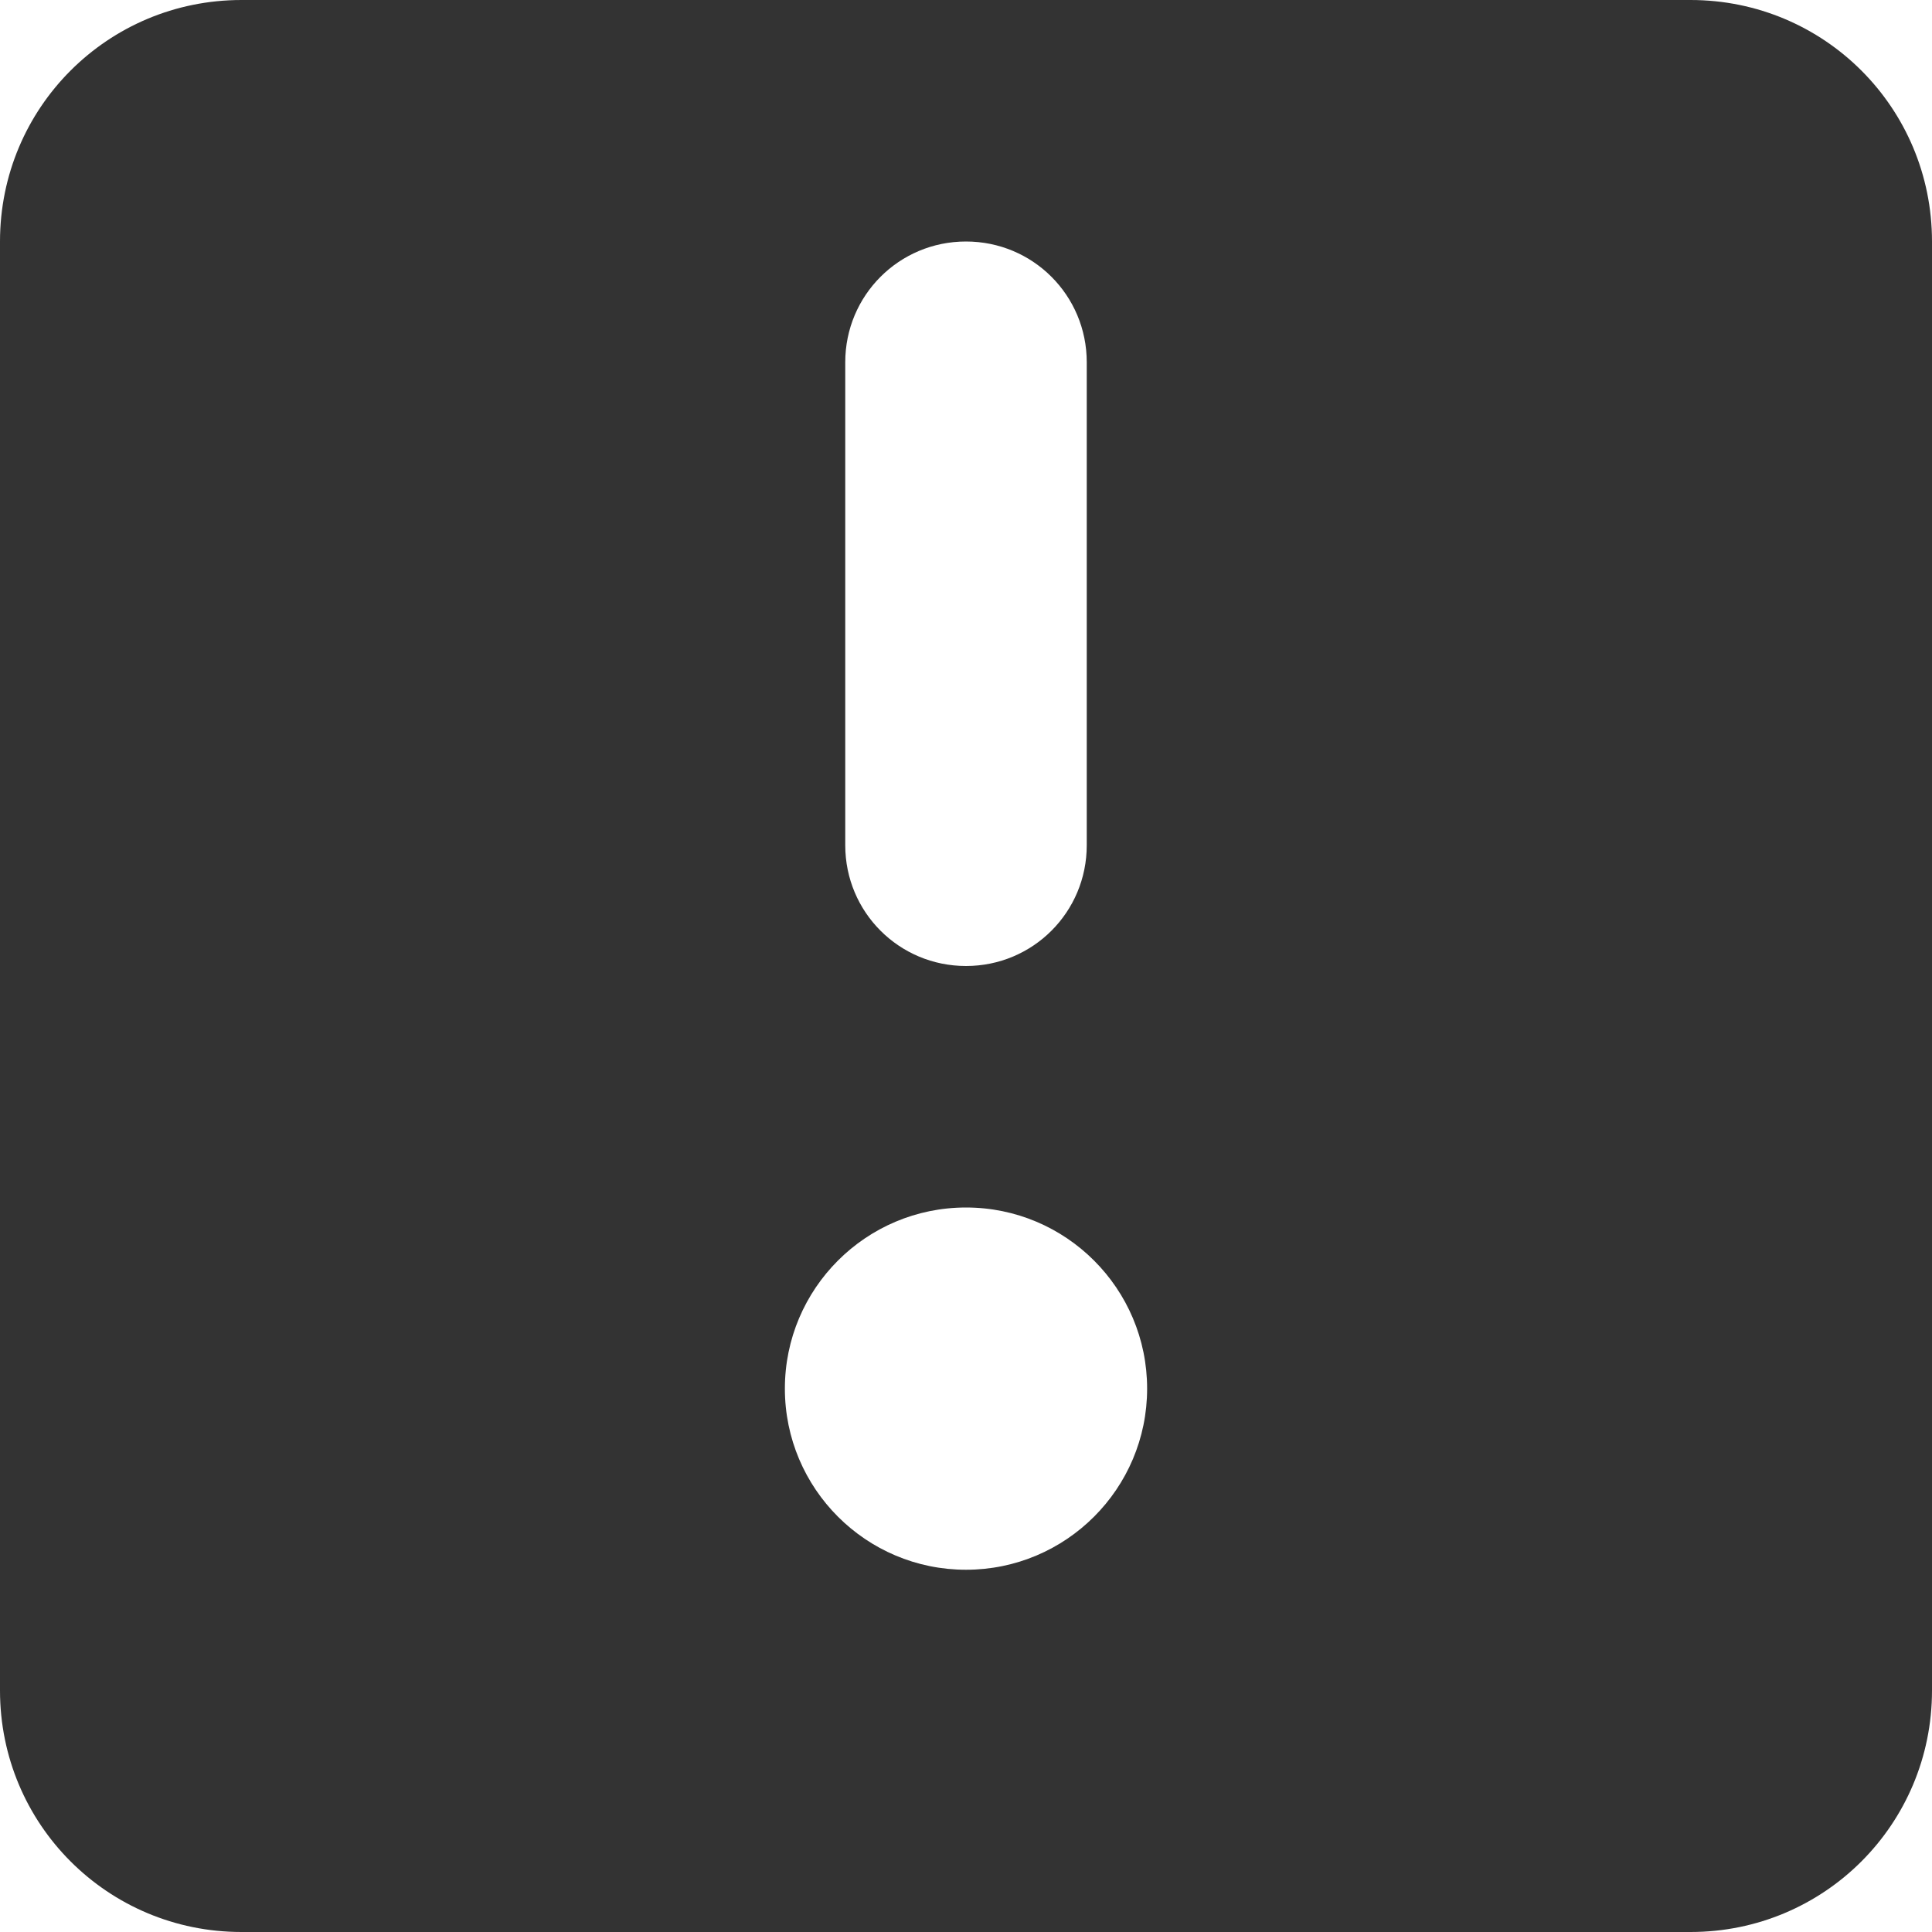
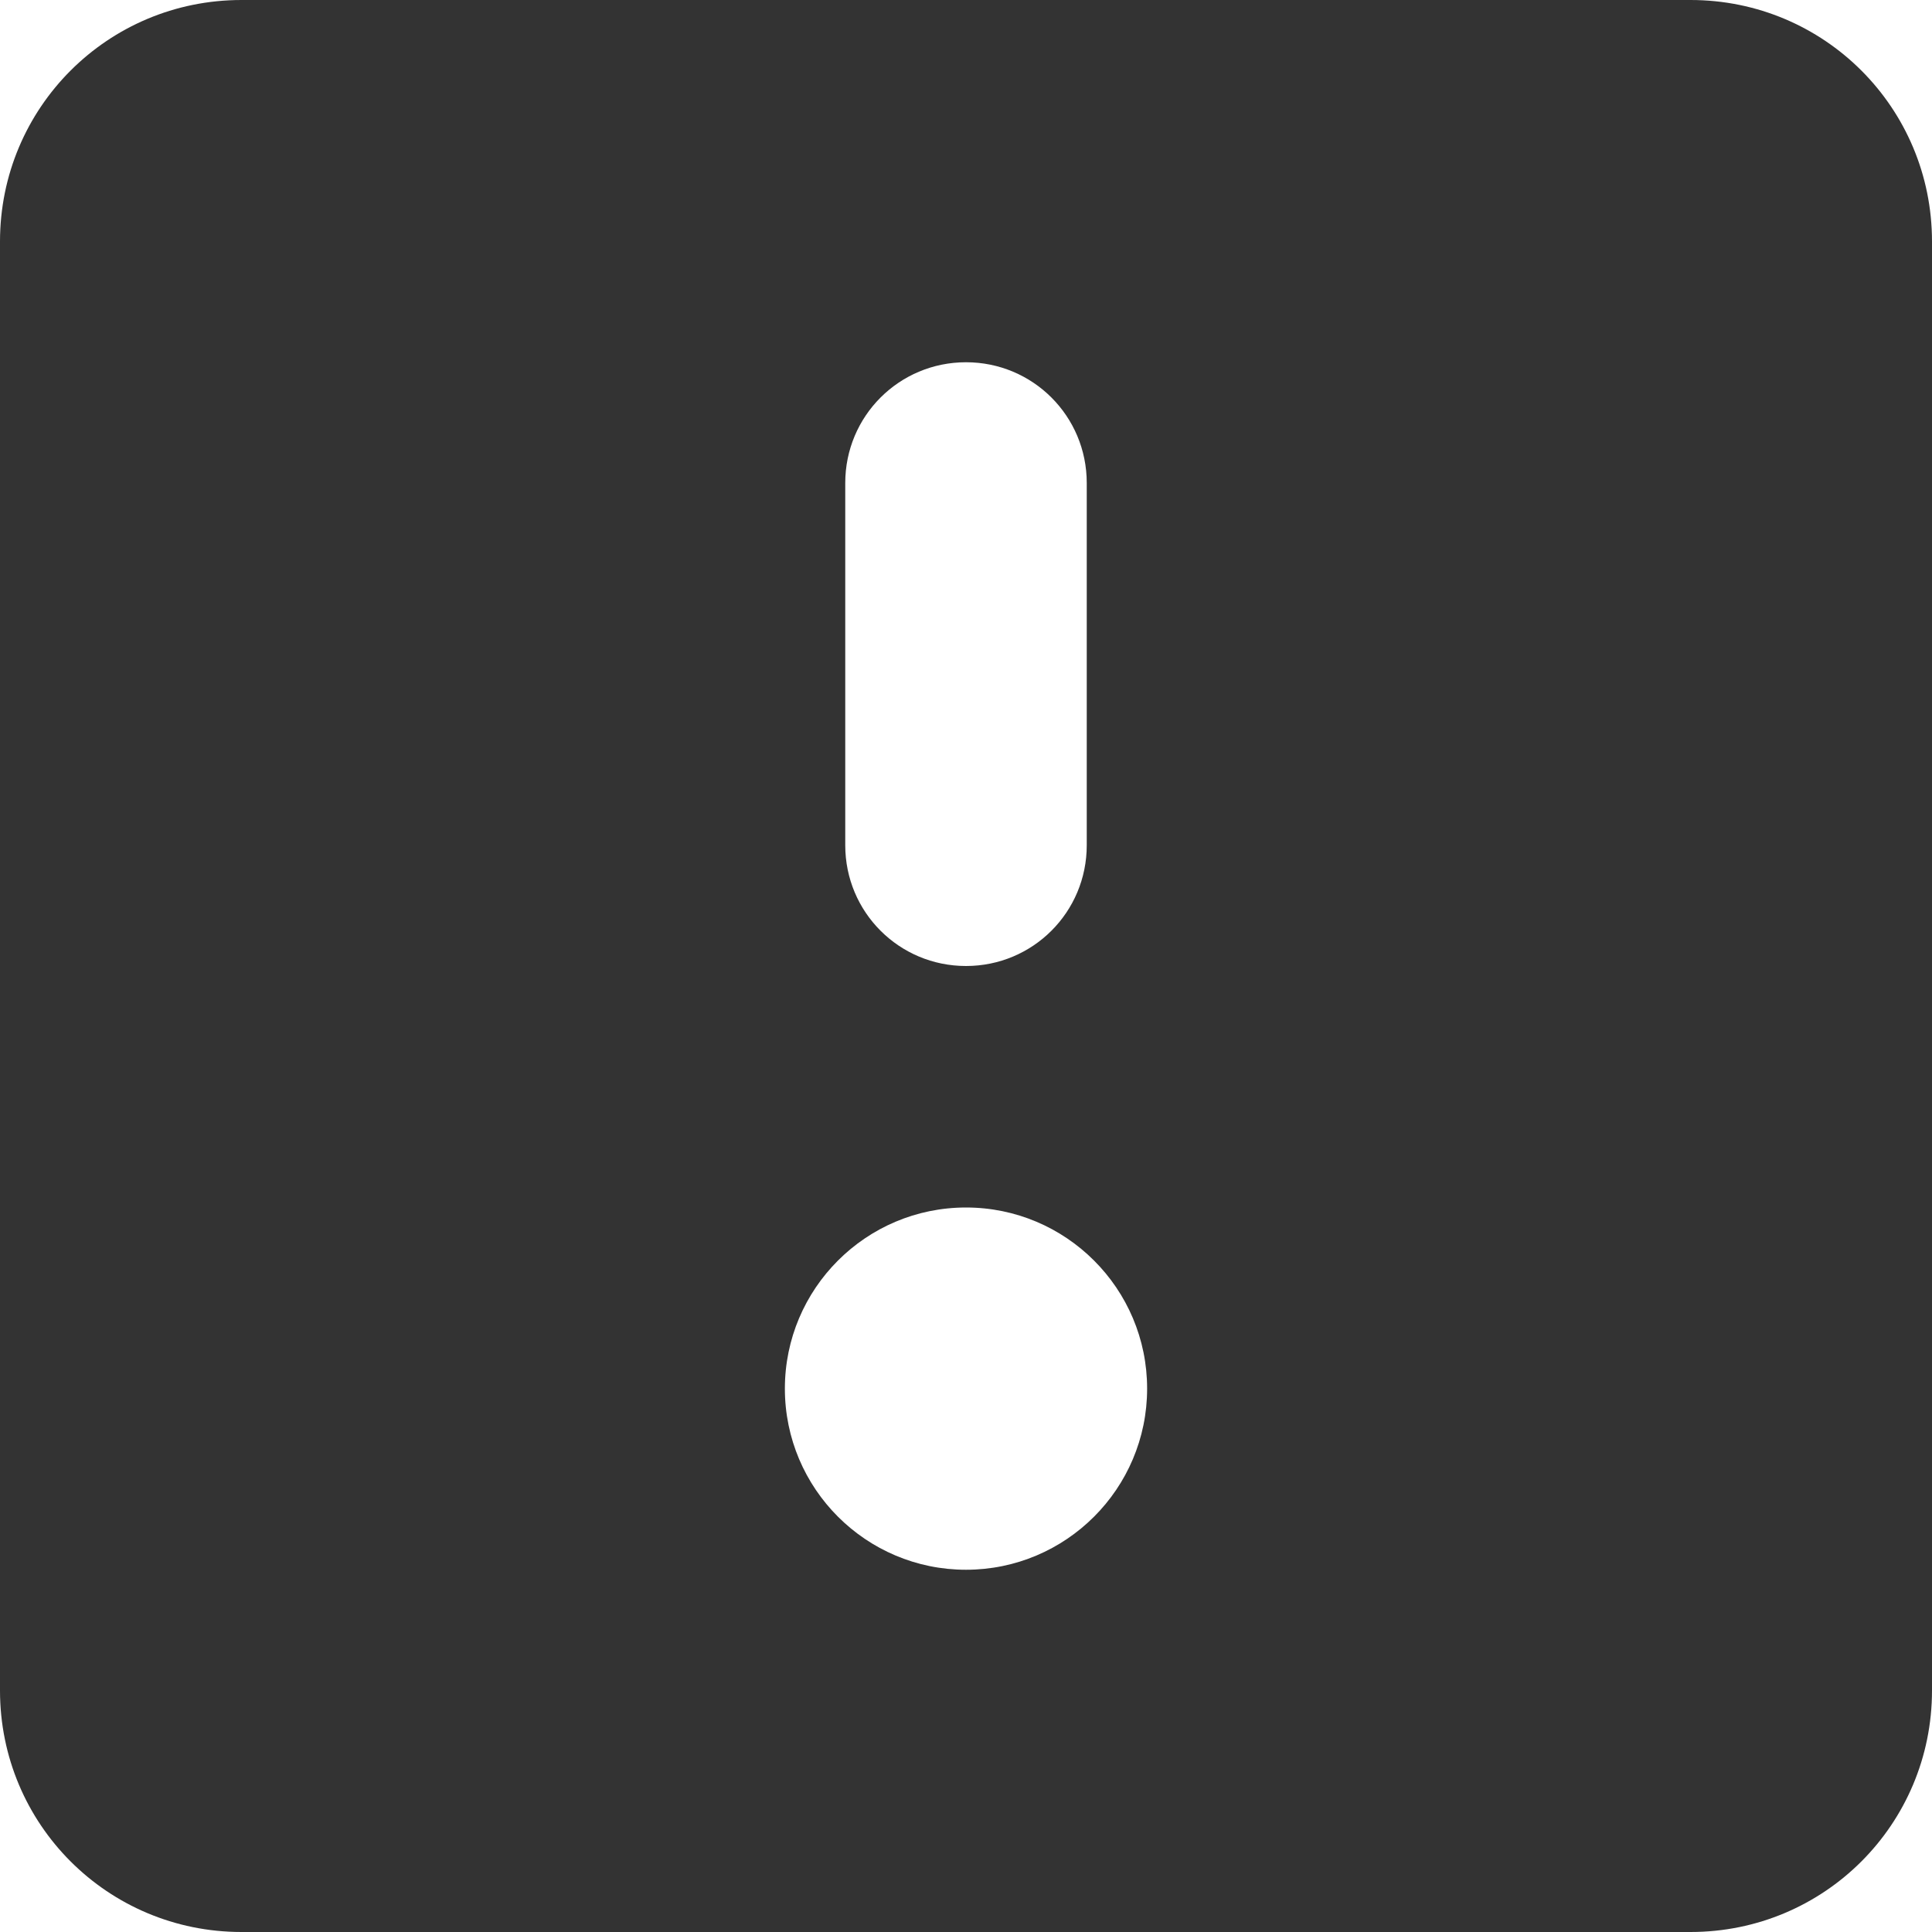
<svg xmlns="http://www.w3.org/2000/svg" id="svg3864" version="1.1" width="16" height="16">
  <defs id="defs3868" />
-   <path style="color:#000000;fill:#333333;fill-opacity:1;stroke:none;stroke-width:1;marker:none;visibility:visible;display:inline;overflow:visible;enable-background:accumulate" d="M 2 0 C 0.892 0 0 0.892 0 2 L 0 14 C 0 15.108 0.892 16 2 16 L 14 16 C 15.108 16 16 15.108 16 14 L 16 2 C 16 0.892 15.108 0 14 0 L 2 0 z M 8 2 C 8.554 2 9 2.446 9 3 L 9 7 C 9 7.554 8.554 8 8 8 C 7.446 8 7 7.554 7 7 L 7 3 C 7 2.446 7.446 2 8 2 z M 8 10 C 8.828 10 9.5 10.672 9.5 11.5 C 9.5 12.328 8.828 13 8 13 C 7.172 13 6.5 12.328 6.5 11.5 C 6.5 10.672 7.172 10 8 10 z " id="rect6103" />
+   <path style="color:#000000;fill:#333333;fill-opacity:1;stroke:none;stroke-width:1;marker:none;visibility:visible;display:inline;overflow:visible;enable-background:accumulate" d="M 2,0 C 0.892,0 0,0.892 0,2 l 0,12 c 0,1.108 0.892,2 2,2 l 12,0 c 1.108,0 2,-0.892 2,-2 L 16,2 C 16,0.892 15.108,0 14,0 z M 8,3 C 8.554,3 9,3.446 9,4 L 9,7 C 9,7.554 8.554,8 8,8 7.446,8 7,7.554 7,7 L 7,4 C 7,3.446 7.446,3 8,3 z m 0,7 c 0.828,0 1.5,0.672 1.5,1.5 C 9.5,12.328 8.828,13 8,13 7.172,13 6.5,12.328 6.5,11.5 6.5,10.672 7.172,10 8,10 z" id="rect6103" />
</svg>
